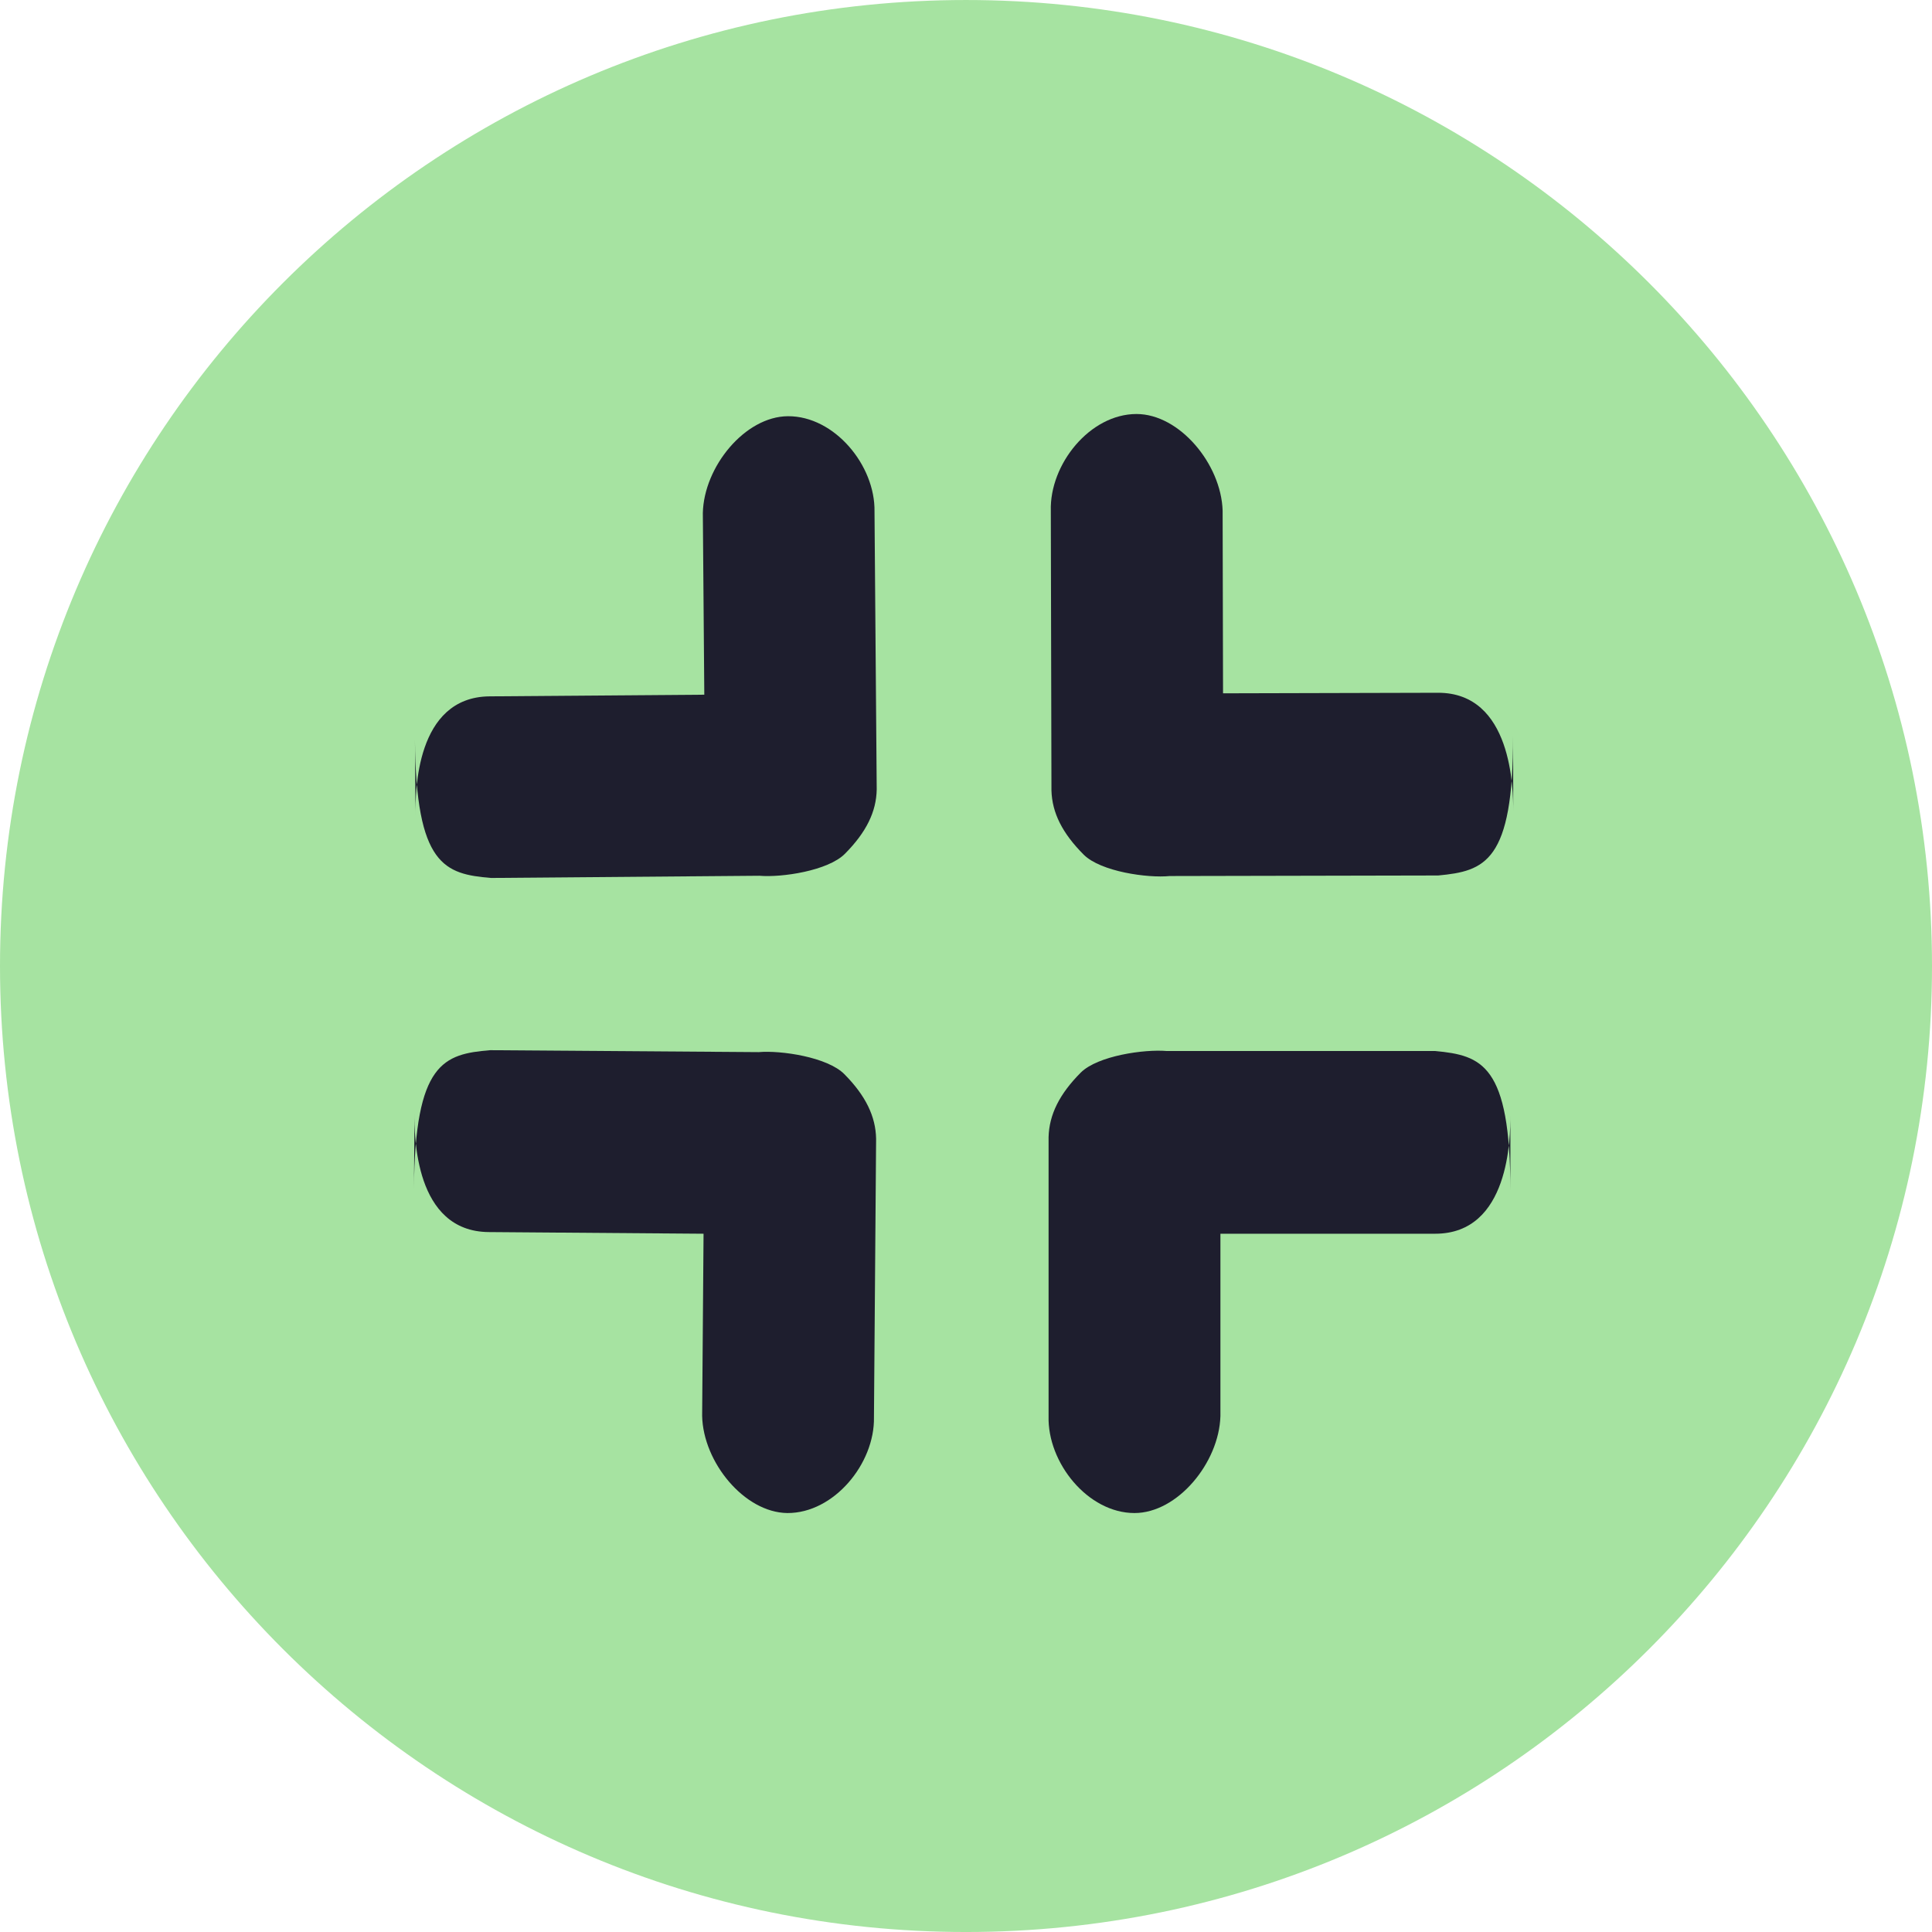
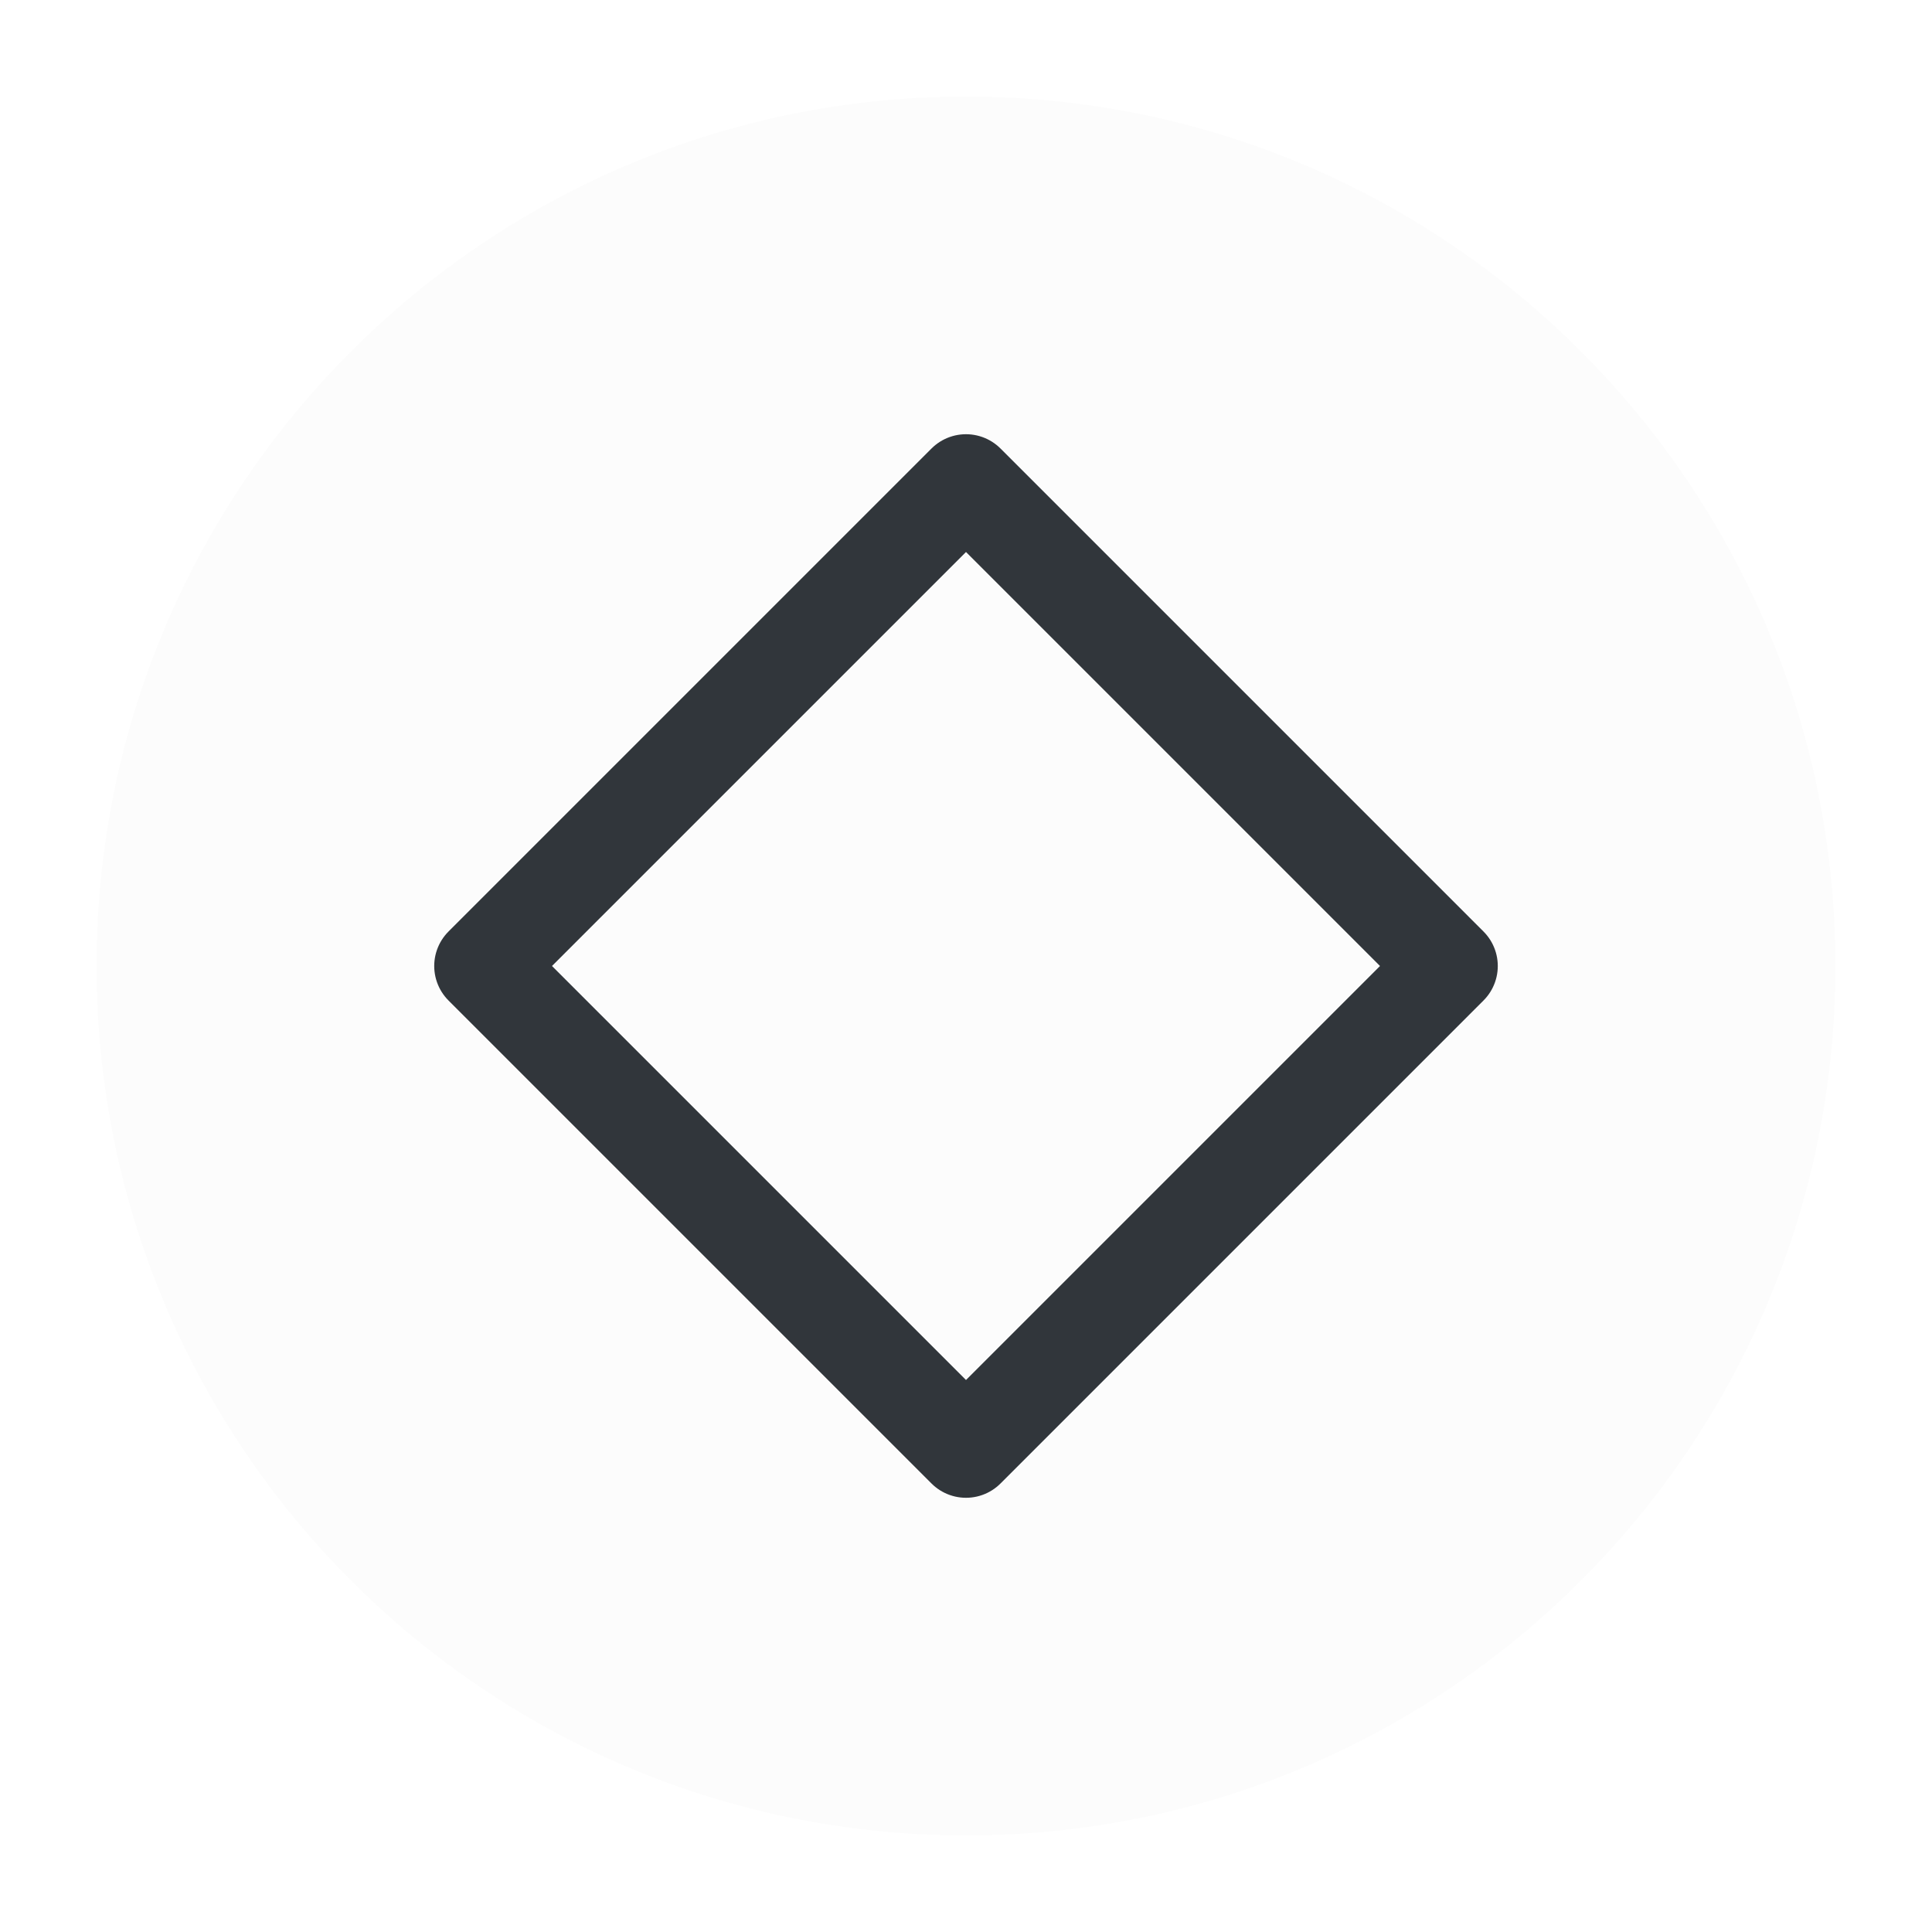
<svg xmlns="http://www.w3.org/2000/svg" viewBox="0 0 50 50" version="1.2" baseProfile="tiny">
  <defs>
</defs>
  <g fill="none" stroke="black" stroke-width="1" fill-rule="evenodd" stroke-linecap="square" stroke-linejoin="bevel">
-     <g fill="#a6e3a1" fill-opacity="1" stroke="none" transform="matrix(0.714286,0,0,0.714286,-71.4286,-798.943)" font-family="Noto Sans" font-size="10" font-weight="400" font-style="normal">
-       <circle cx="135" cy="1153.52" r="35" />
+     <g fill="#fcfcfc" fill-opacity="1" stroke="none" transform="matrix(2.5,0,0,2.5,2.5,2.5)" font-family="Noto Sans" font-size="10" font-weight="400" font-style="normal">
+       <circle cx="9" cy="9" r="9" />
    </g>
-     <g fill="#1e1e2e" fill-opacity="1" stroke="none" transform="matrix(0.714286,0,0,0.714286,-71.4286,-798.943)" font-family="Noto Sans" font-size="10" font-weight="400" font-style="normal">
-       <path vector-effect="none" fill-rule="nonzero" d="M139.16,1157.38 C139.775,1156.77 141.465,1156.53 142.273,1156.6 L152,1156.6 C153.683,1156.76 154.724,1157.08 154.724,1161.66 L154.724,1158.94 C154.724,1159.72 154.696,1163.22 152,1163.22 L144.218,1163.22 L144.218,1169.83 C144.168,1171.52 142.662,1173.34 141.105,1173.34 C139.418,1173.34 137.947,1171.52 137.992,1169.83 L137.992,1159.72 C138.013,1158.91 138.382,1158.16 139.16,1157.38 " />
-     </g>
-     <g fill="#1e1e2e" fill-opacity="1" stroke="none" transform="matrix(0.714286,0,0,0.714286,-71.4286,-798.943)" font-family="Noto Sans" font-size="10" font-weight="400" font-style="normal">
-       <path vector-effect="none" fill-rule="nonzero" d="M130.594,1157.44 C129.984,1156.82 128.296,1156.57 127.488,1156.64 L117.761,1156.57 C116.077,1156.71 115.034,1157.02 114.998,1161.59 L115.019,1158.87 C115.013,1159.65 115.013,1163.14 117.71,1163.16 L125.491,1163.22 L125.44,1169.82 C125.476,1171.5 126.969,1173.32 128.525,1173.34 C130.212,1173.35 131.697,1171.55 131.665,1169.87 L131.743,1159.78 C131.728,1158.97 131.366,1158.22 130.594,1157.44 " />
-     </g>
-     <g fill="#1e1e2e" fill-opacity="1" stroke="none" transform="matrix(0.714286,0,0,0.714286,-71.4286,-798.943)" font-family="Noto Sans" font-size="10" font-weight="400" font-style="normal">
-       <path vector-effect="none" fill-rule="nonzero" d="M139.269,1149.49 C139.886,1150.1 141.576,1150.34 142.383,1150.26 L152.11,1150.24 C153.792,1150.08 154.833,1149.76 154.822,1145.17 L154.828,1147.9 C154.826,1147.12 154.791,1143.61 152.095,1143.62 L144.313,1143.64 L144.298,1137.02 C144.244,1135.33 142.734,1133.52 141.178,1133.52 C139.49,1133.52 138.024,1135.34 138.073,1137.03 L138.096,1147.16 C138.119,1147.97 138.489,1148.71 139.269,1149.49 L139.269,1149.49" />
-     </g>
-     <g fill="#1e1e2e" fill-opacity="1" stroke="none" transform="matrix(0.714286,0,0,0.714286,-71.4286,-798.943)" font-family="Noto Sans" font-size="10" font-weight="400" font-style="normal">
-       <path vector-effect="none" fill-rule="nonzero" d="M130.617,1149.45 C130.008,1150.07 128.321,1150.32 127.514,1150.25 L117.795,1150.33 C116.113,1150.19 115.07,1149.88 115.034,1145.32 L115.055,1148.03 C115.049,1147.25 115.048,1143.77 117.743,1143.75 L125.518,1143.69 L125.465,1137.11 C125.502,1135.43 126.992,1133.61 128.547,1133.6 C130.233,1133.59 131.717,1135.38 131.685,1137.06 L131.765,1147.12 C131.751,1147.93 131.389,1148.67 130.617,1149.45 L130.617,1149.45" />
+     <g fill="none" stroke="#31363b" stroke-opacity="1" stroke-width="1.01" stroke-linecap="round" stroke-linejoin="round" transform="matrix(2.5,0,0,2.5,2.5,2.5)" font-family="Noto Sans" font-size="10" font-weight="400" font-style="normal">
+       <path vector-effect="none" fill-rule="evenodd" d="M4,9 L9,4 L14,9 L9,14 L4,9" />
    </g>
    <g fill="none" stroke="#000000" stroke-opacity="1" stroke-width="1" stroke-linecap="square" stroke-linejoin="bevel" transform="matrix(1,0,0,1,0,0)" font-family="Noto Sans" font-size="10" font-weight="400" font-style="normal">
</g>
  </g>
</svg>
